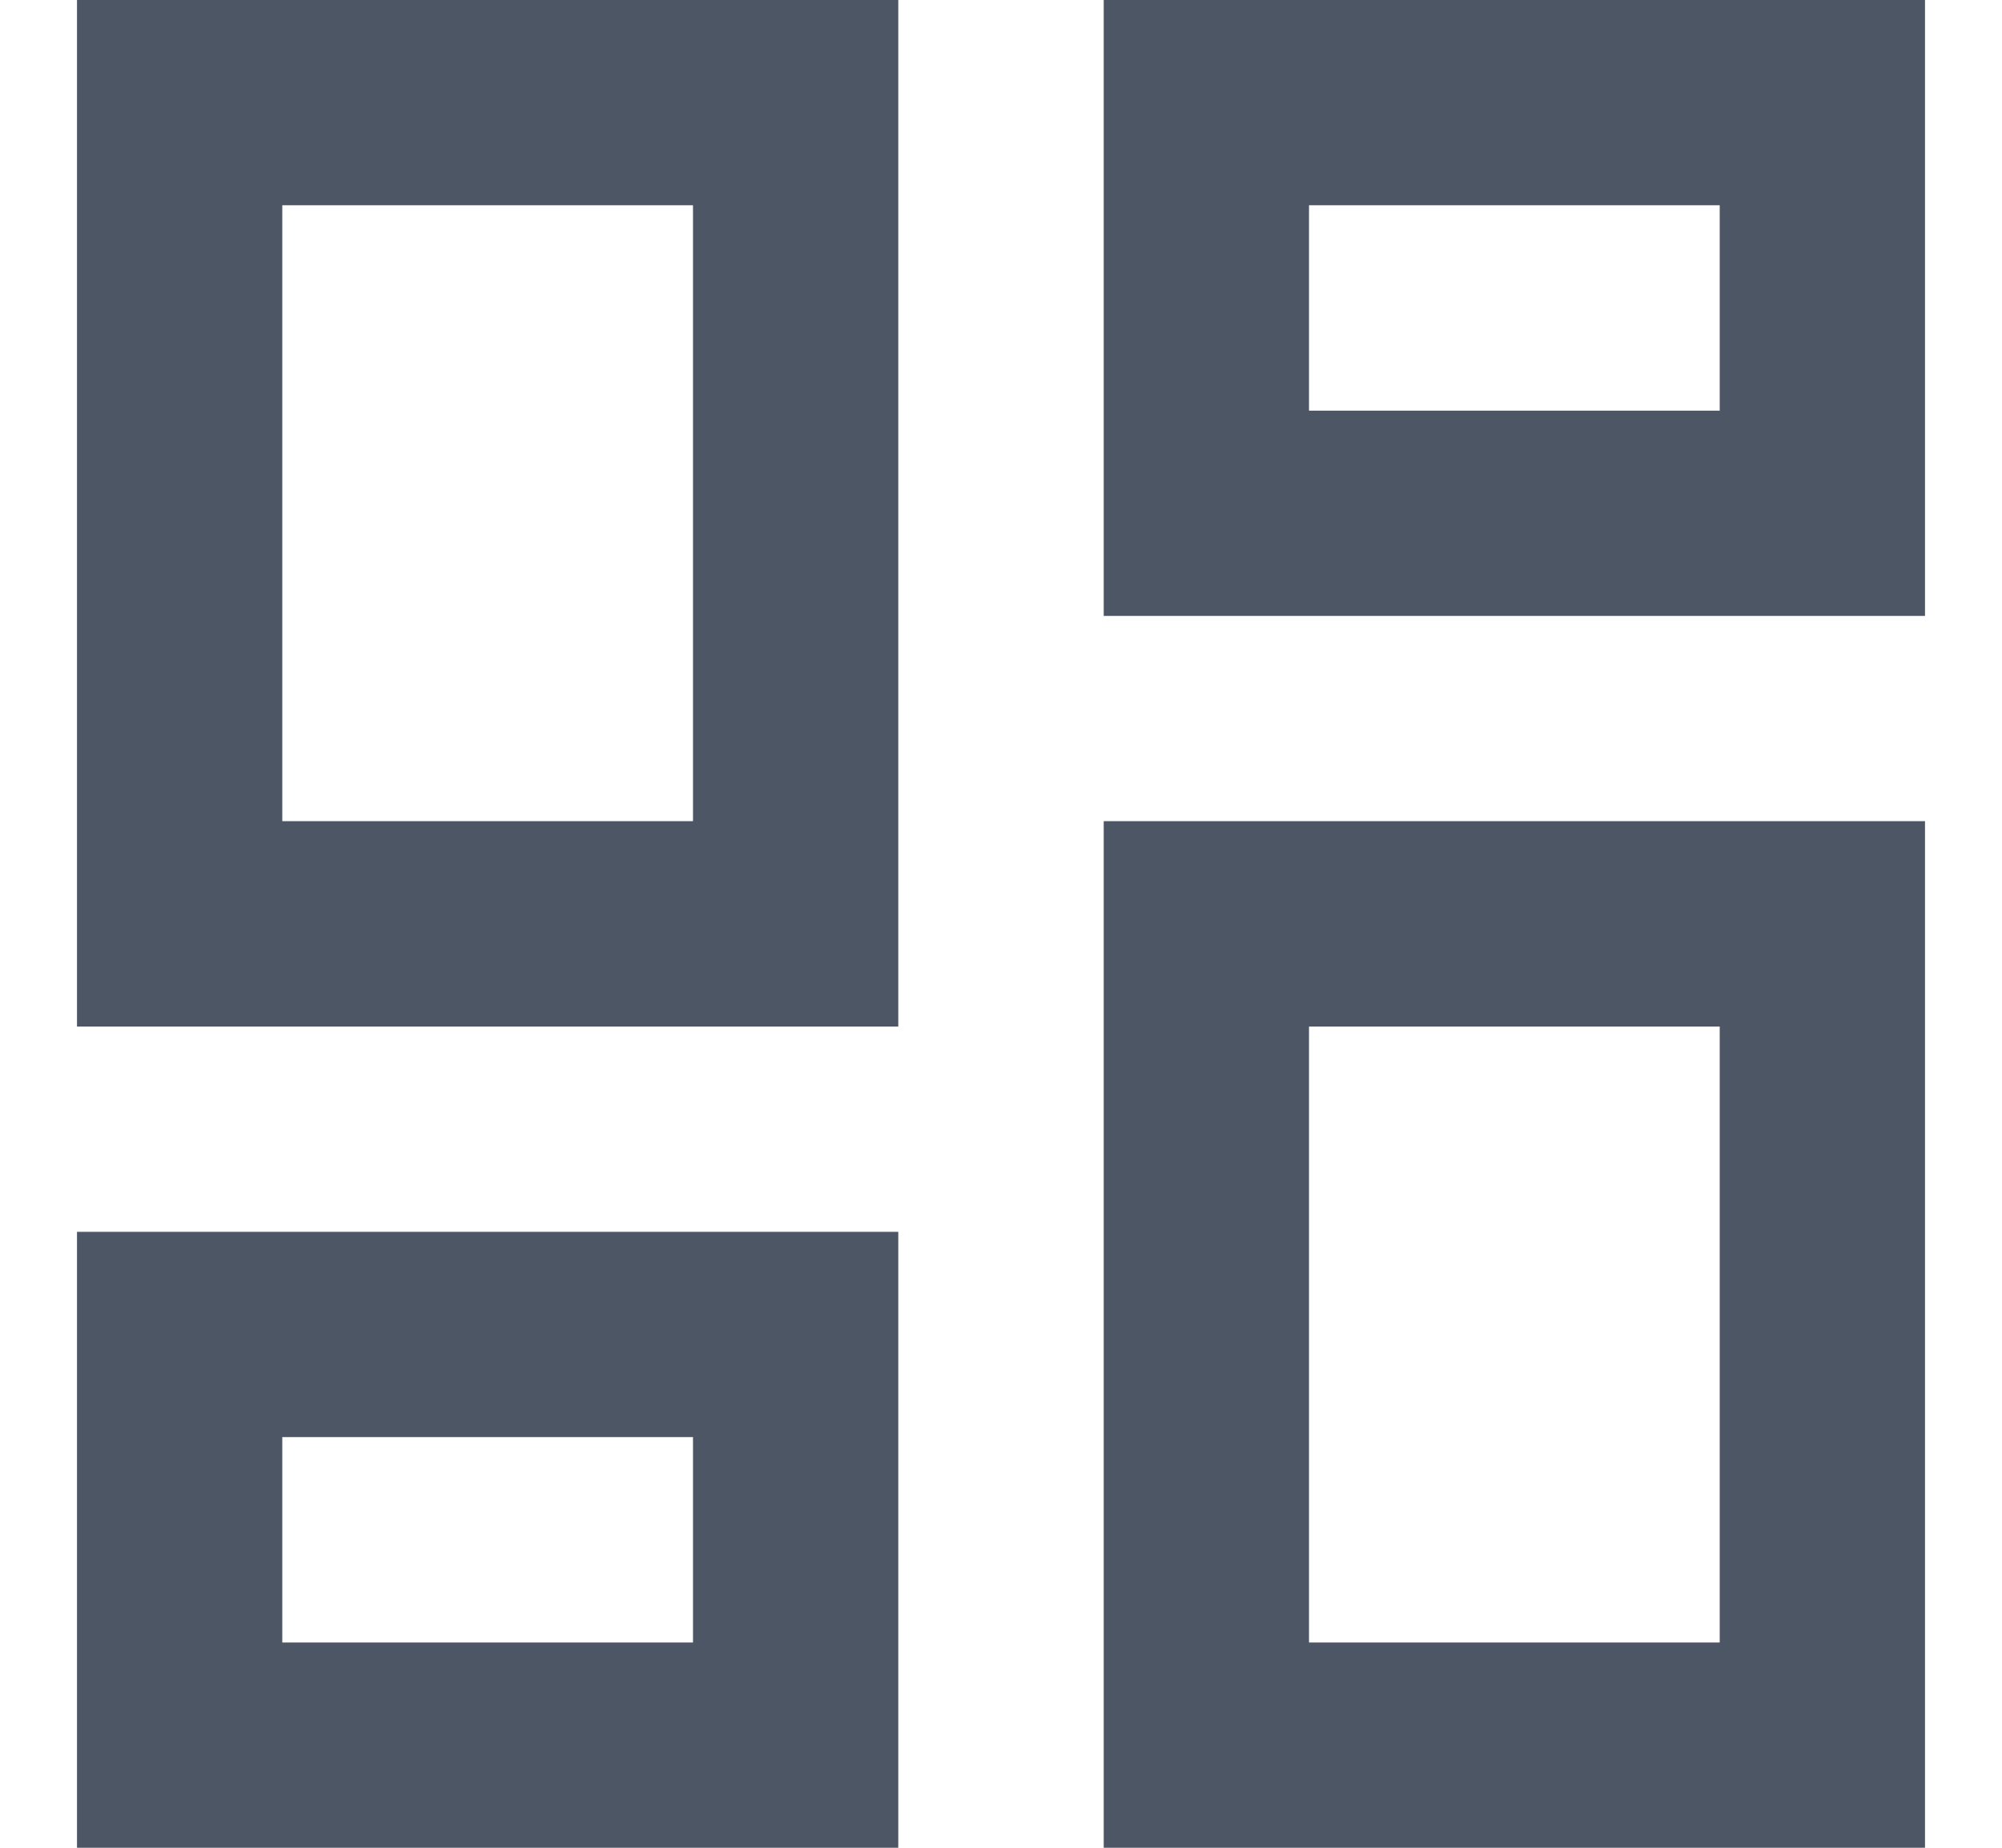
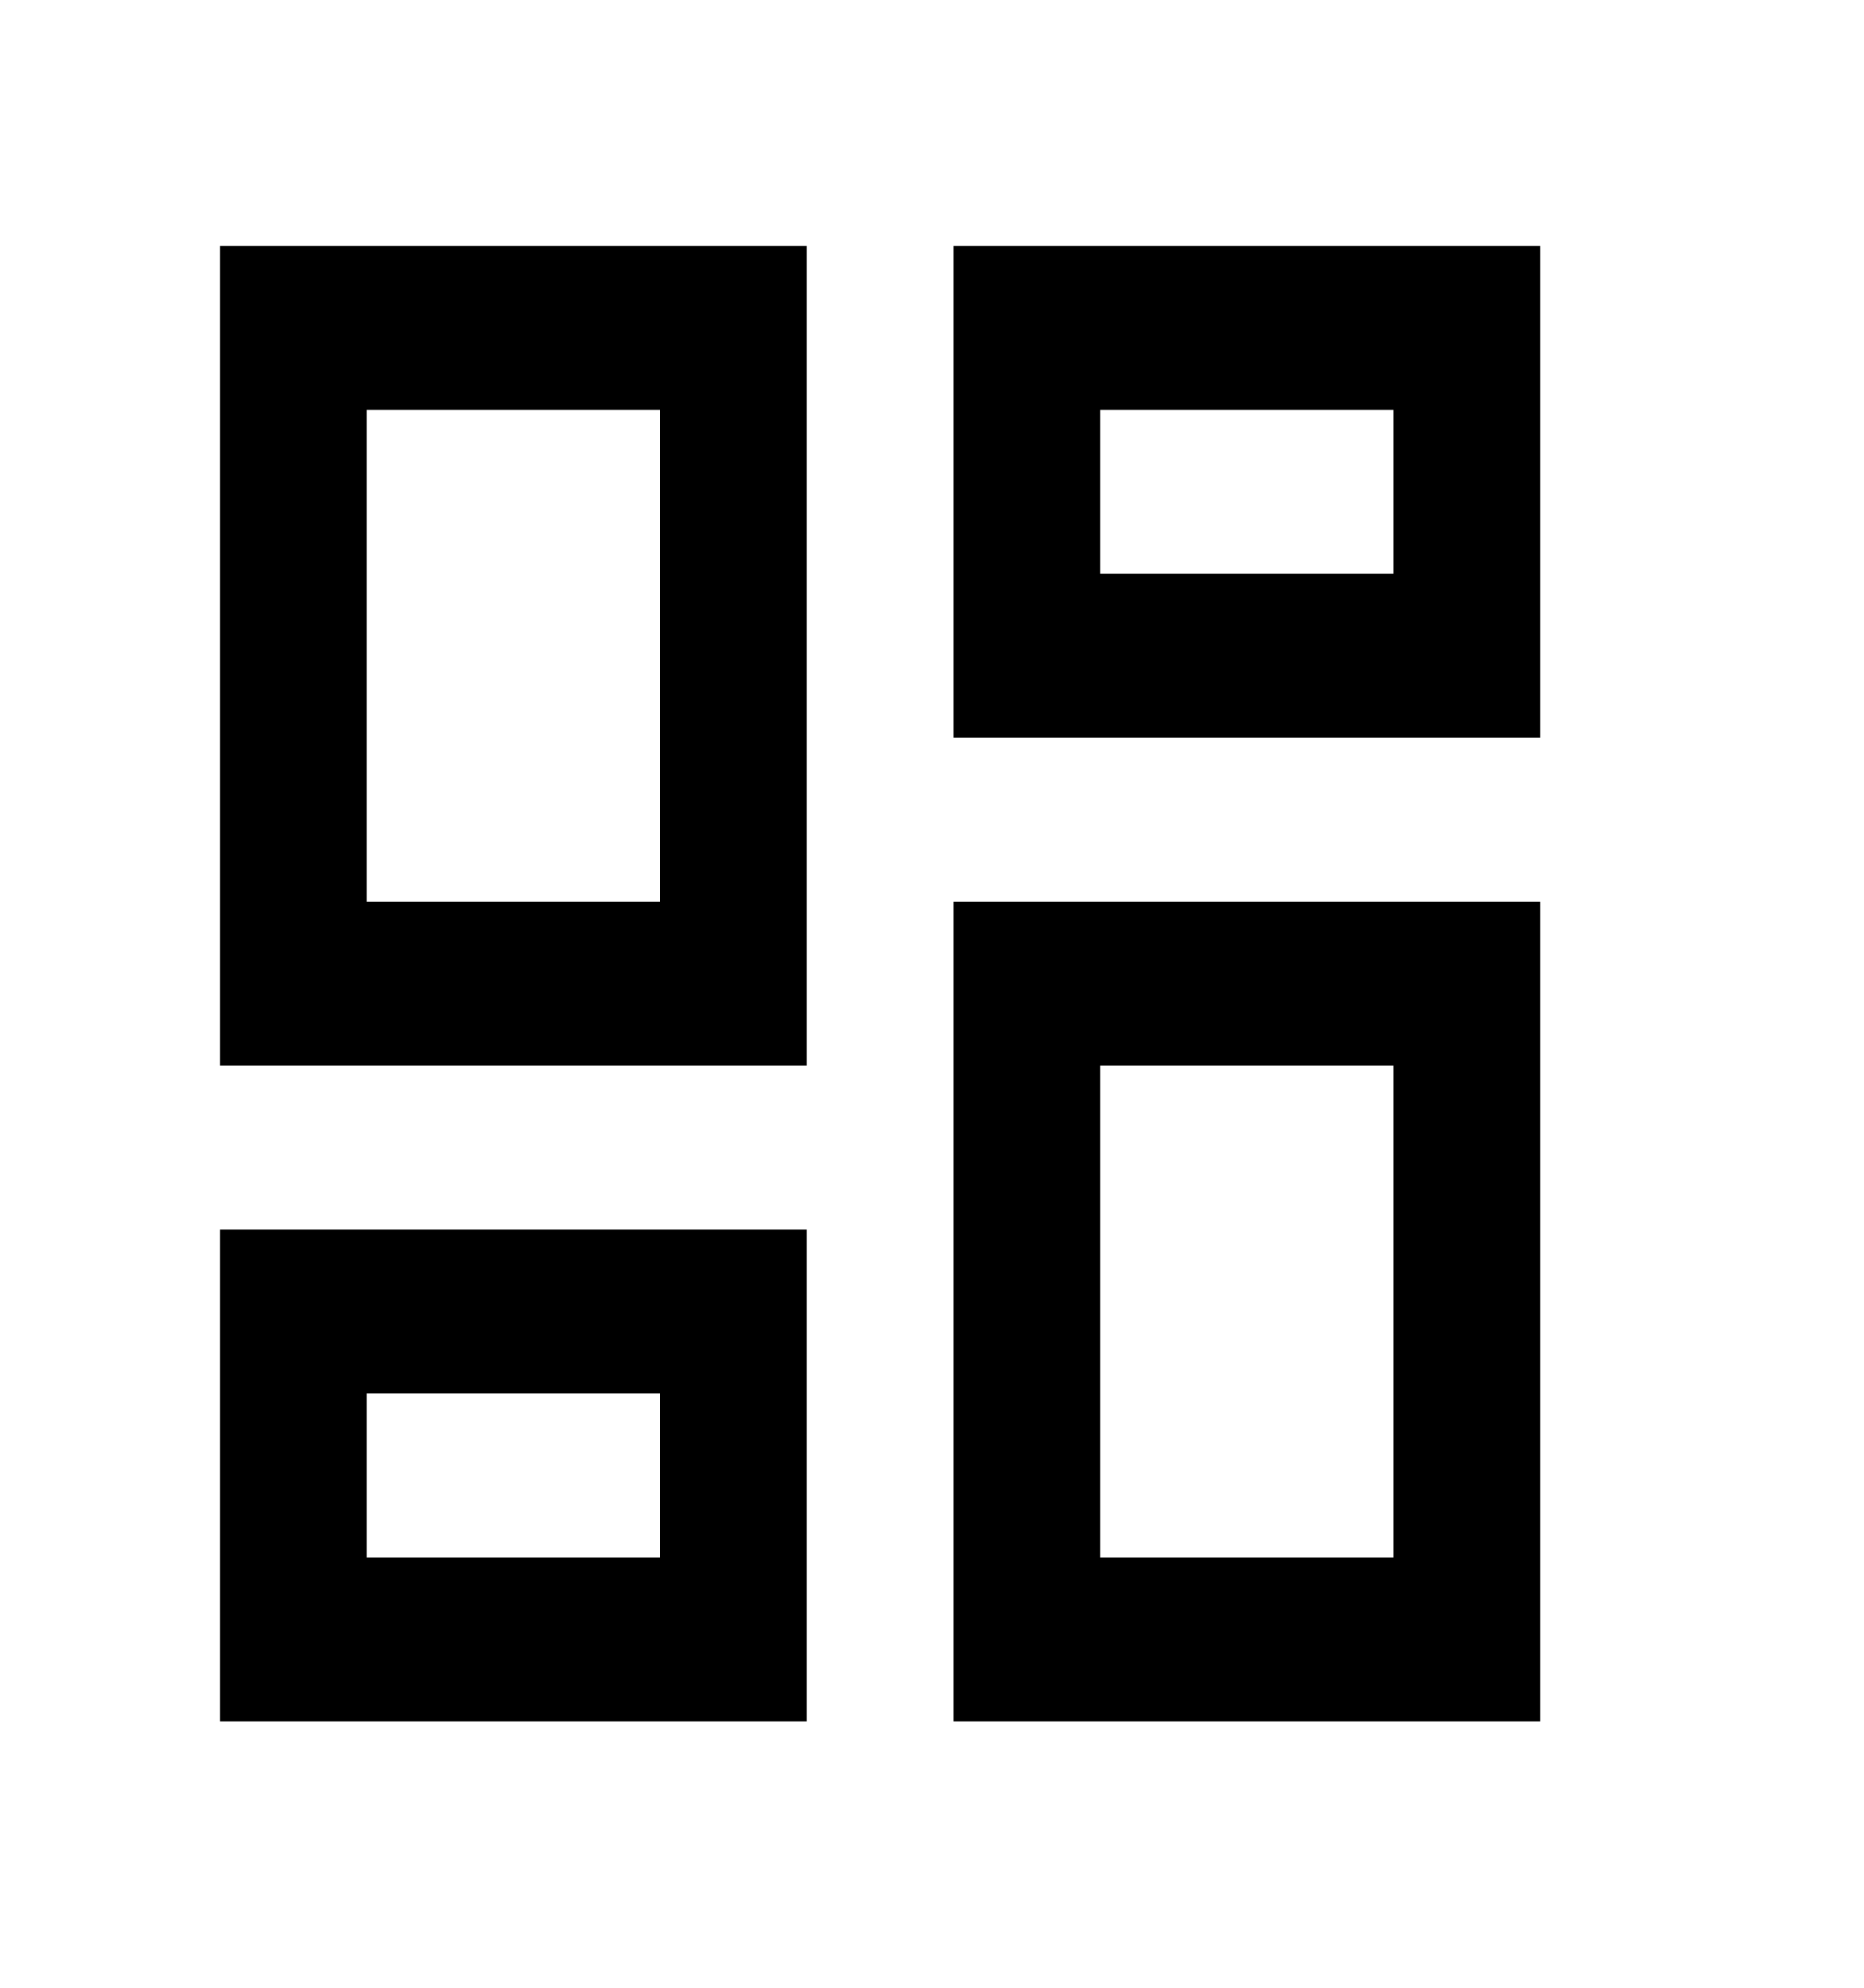
- <svg xmlns="http://www.w3.org/2000/svg" width="13" height="12" viewBox="0 0 13 12" fill="none">
-   <path d="M7.167 12V5.333H12.5V12H7.167ZM0.5 6.667V0H5.833V6.667H0.5ZM4.5 5.333V1.333H1.833V5.333H4.5ZM0.5 12V8H5.833V12H0.5ZM1.833 10.667H4.5V9.333H1.833V10.667ZM8.5 10.667H11.167V6.667H8.5V10.667ZM7.167 0H12.5V4H7.167V0ZM8.5 1.333V2.667H11.167V1.333H8.5Z" fill="#4C5664" />
+ <svg xmlns="http://www.w3.org/2000/svg" width="15" height="16" viewBox="0 0 15 16" fill="none">
+   <path d="M7.674 13.854V7.257H12.396V13.854H7.674ZM1.771 8.576V1.979H6.493V8.576H1.771ZM5.312 7.257V3.299H2.951V7.257H5.312ZM1.771 13.854V9.896H6.493V13.854H1.771ZM2.951 12.535H5.312V11.215H2.951V12.535ZM8.854 12.535H11.215V8.576H8.854V12.535ZM7.674 1.979H12.396V5.937H7.674V1.979ZM8.854 3.299V4.618H11.215V3.299H8.854Z" fill="currentColor" />
</svg>
